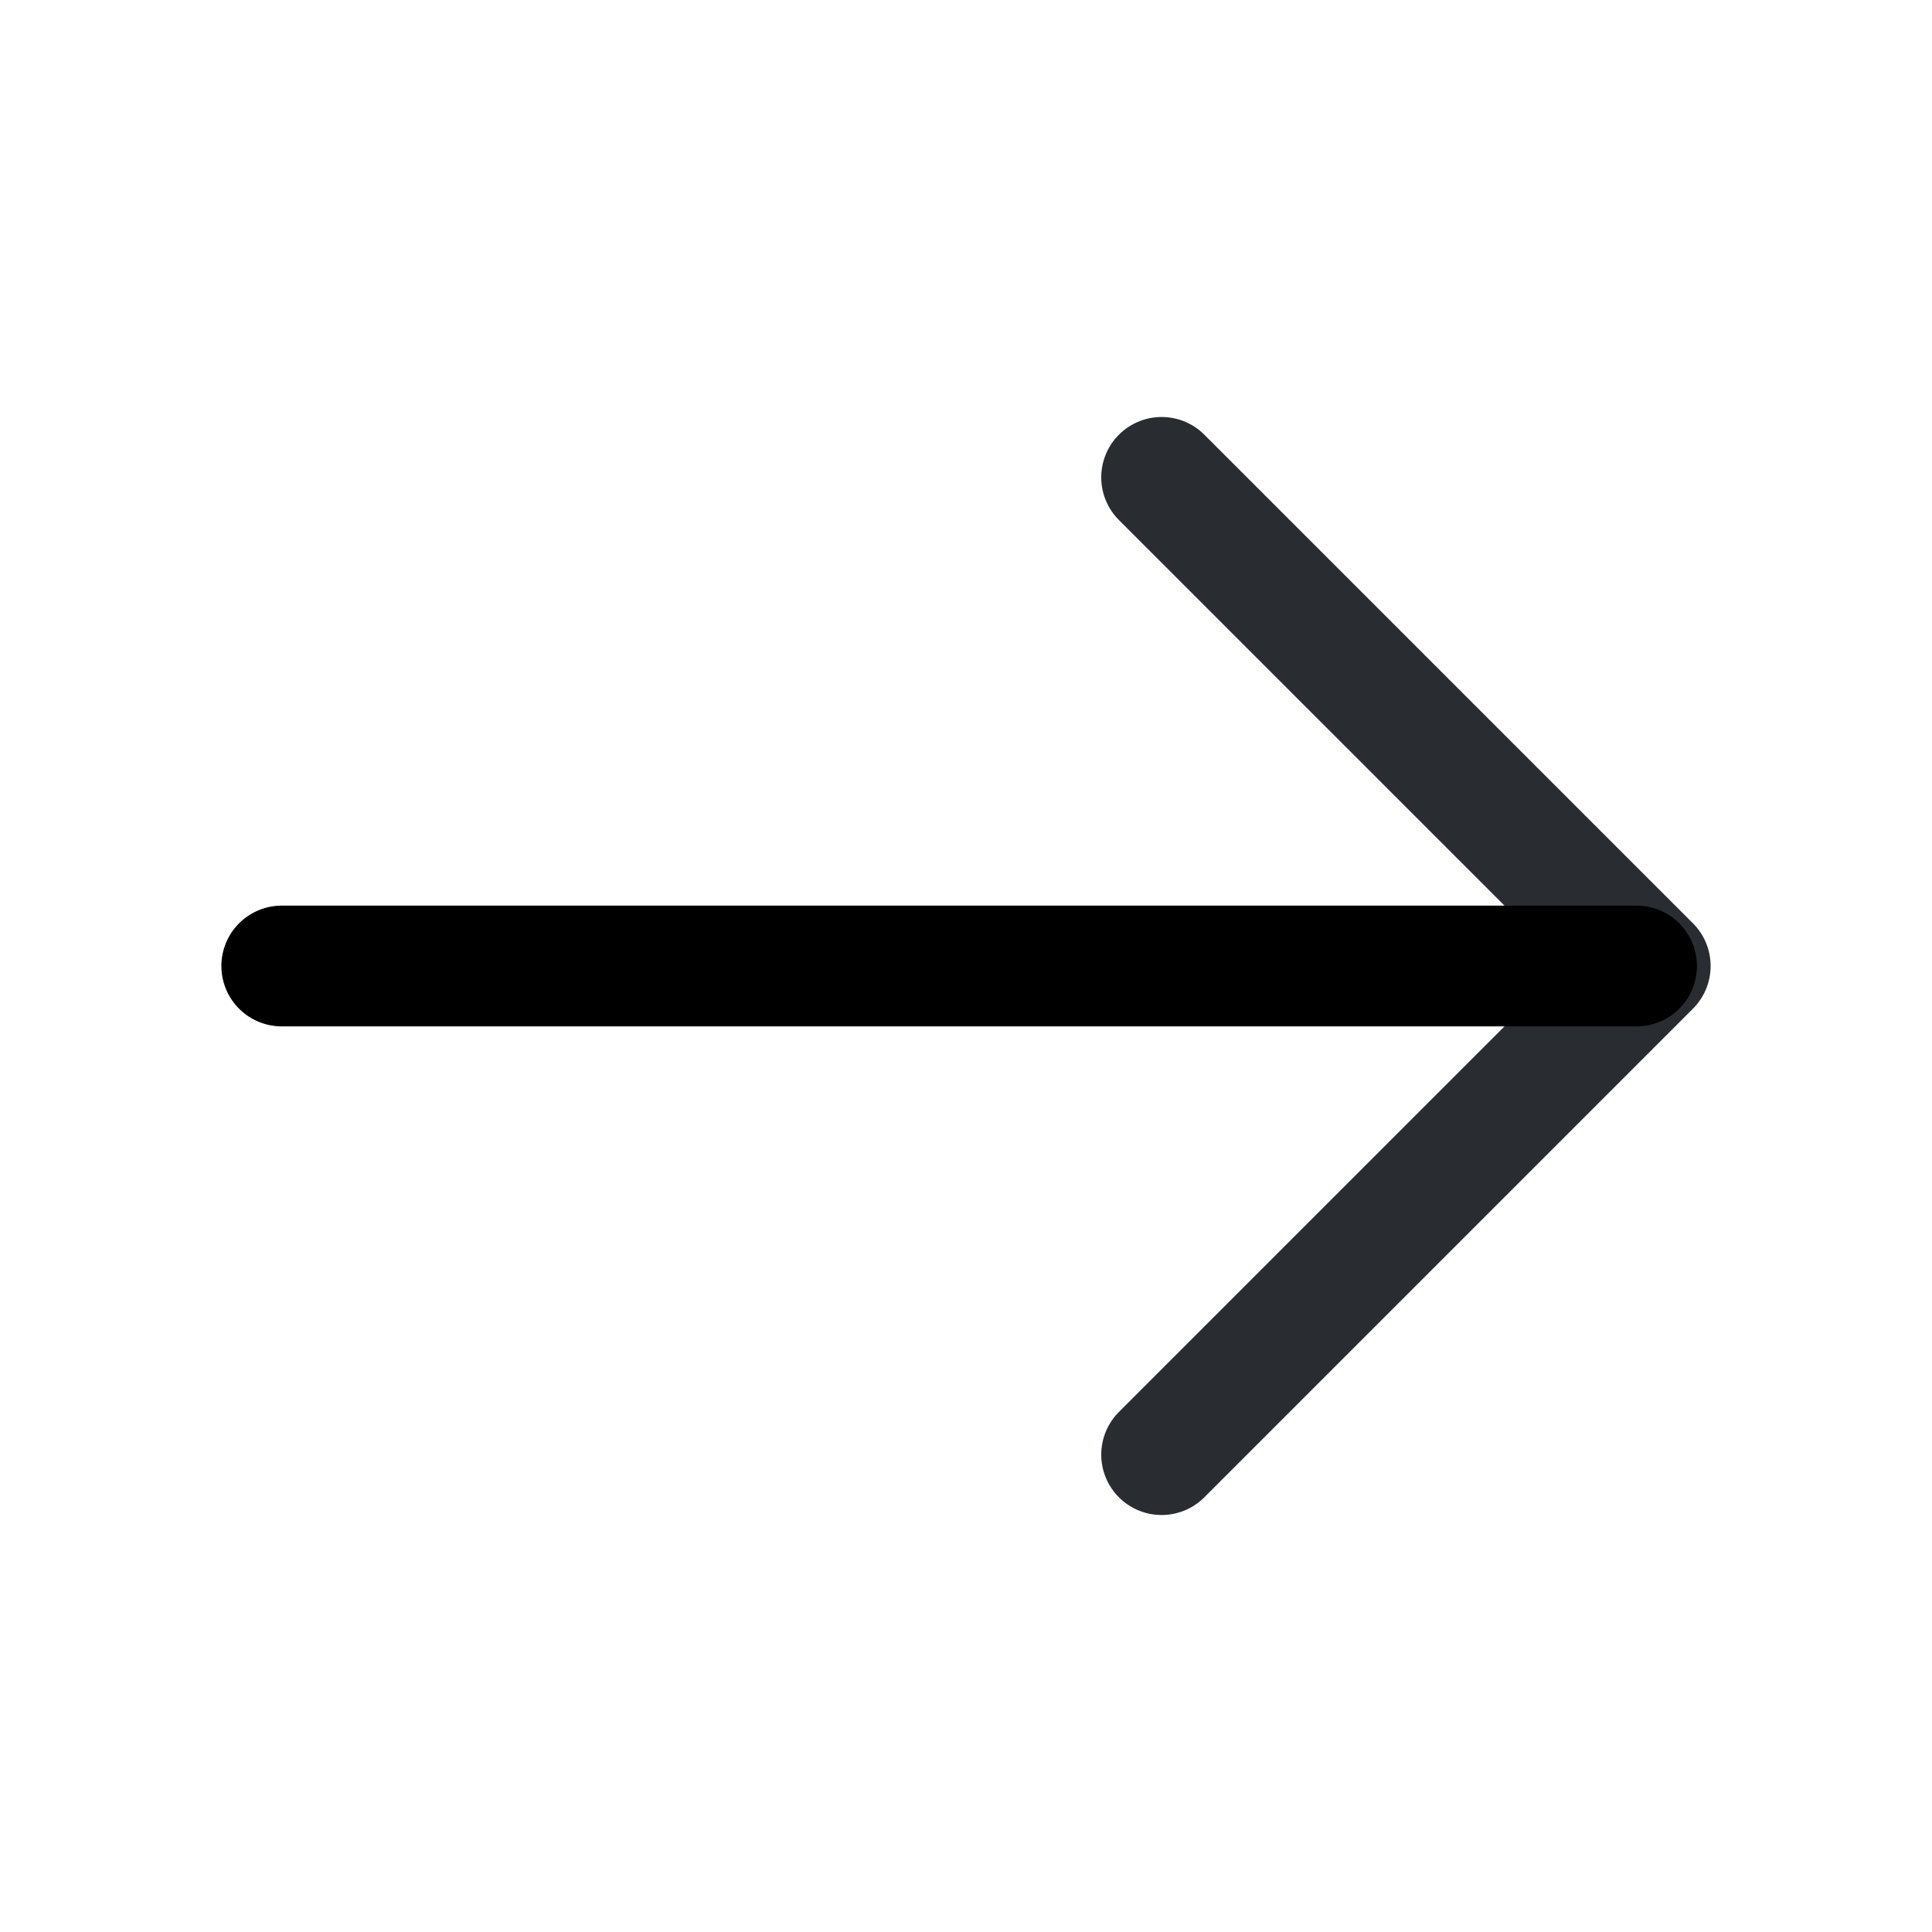
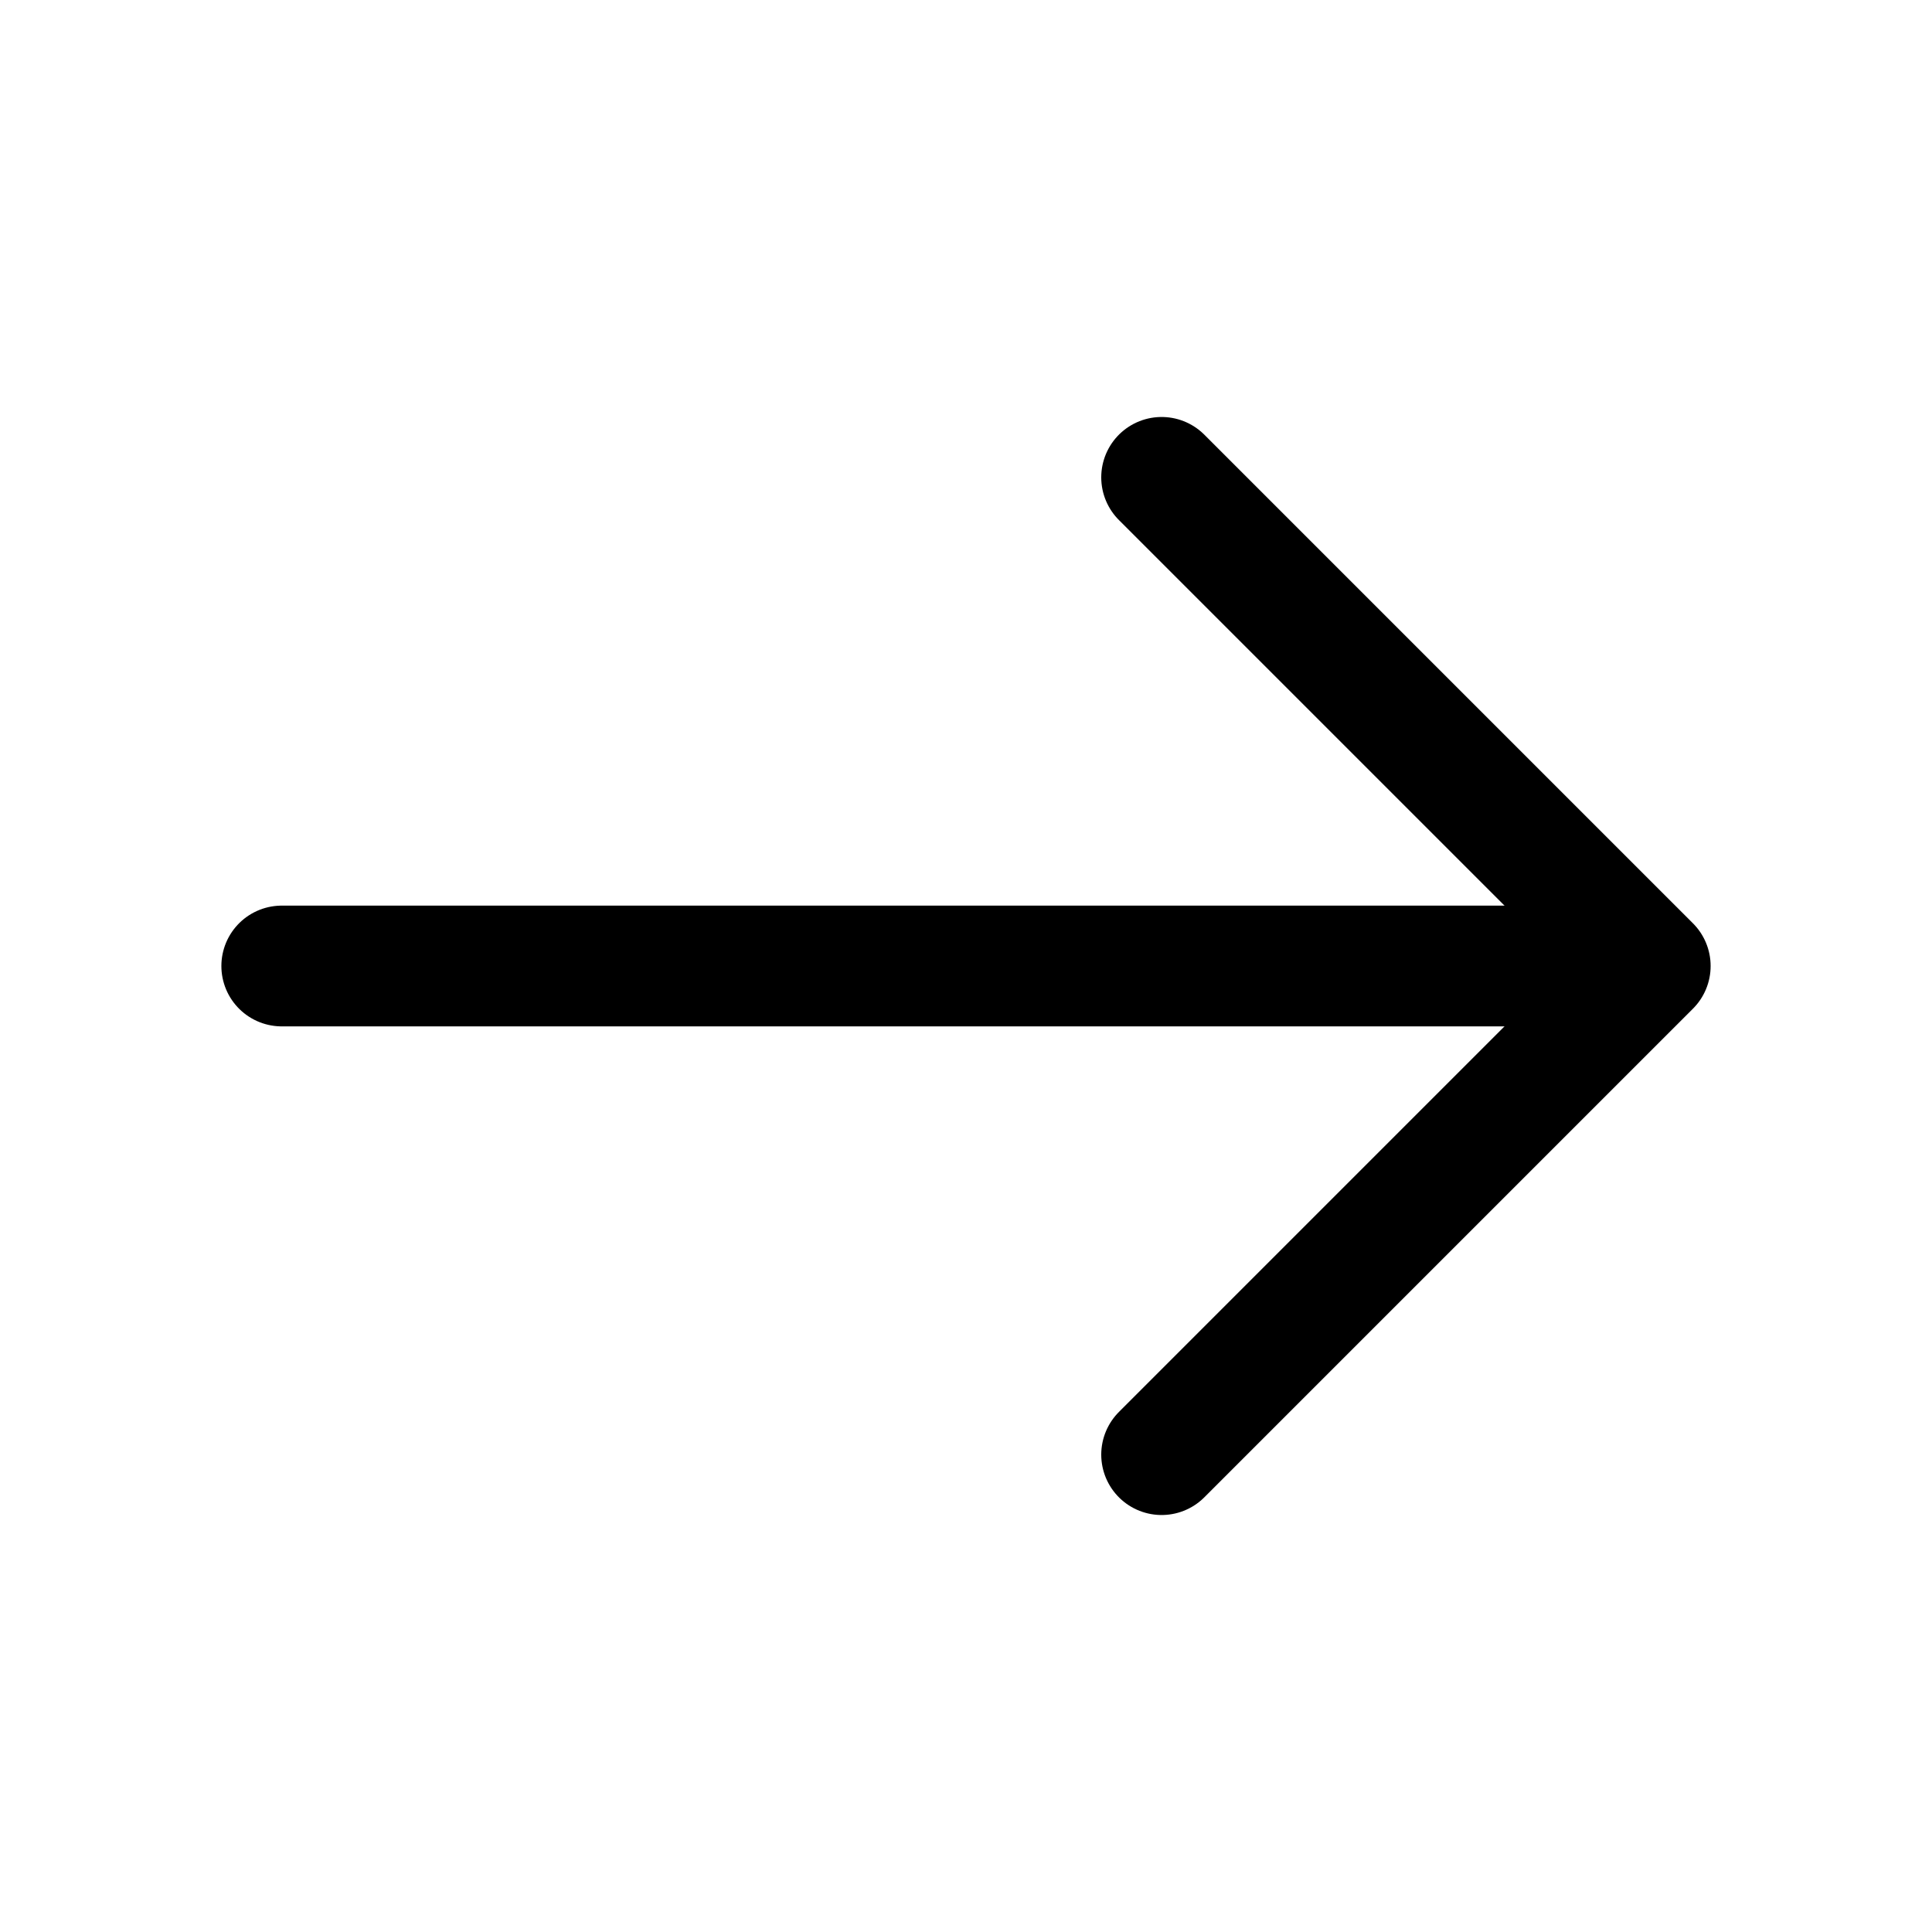
<svg xmlns="http://www.w3.org/2000/svg" width="24" height="24" viewBox="0 0 24 24" fill="none">
-   <path d="M14.43 5.93L20.5 12L14.43 18.07" stroke="#292D32" stroke-width="1.5" stroke-miterlimit="10" stroke-linecap="round" stroke-linejoin="round" />
+   <path d="M14.43 5.93L20.5 12L14.43 18.07" stroke="currentColor" stroke-width="1.5" stroke-miterlimit="10" stroke-linecap="round" stroke-linejoin="round" />
  <path d="M3.5 12H20.33" stroke="currentColor" stroke-width="1.5" stroke-miterlimit="10" stroke-linecap="round" stroke-linejoin="round" />
</svg>
